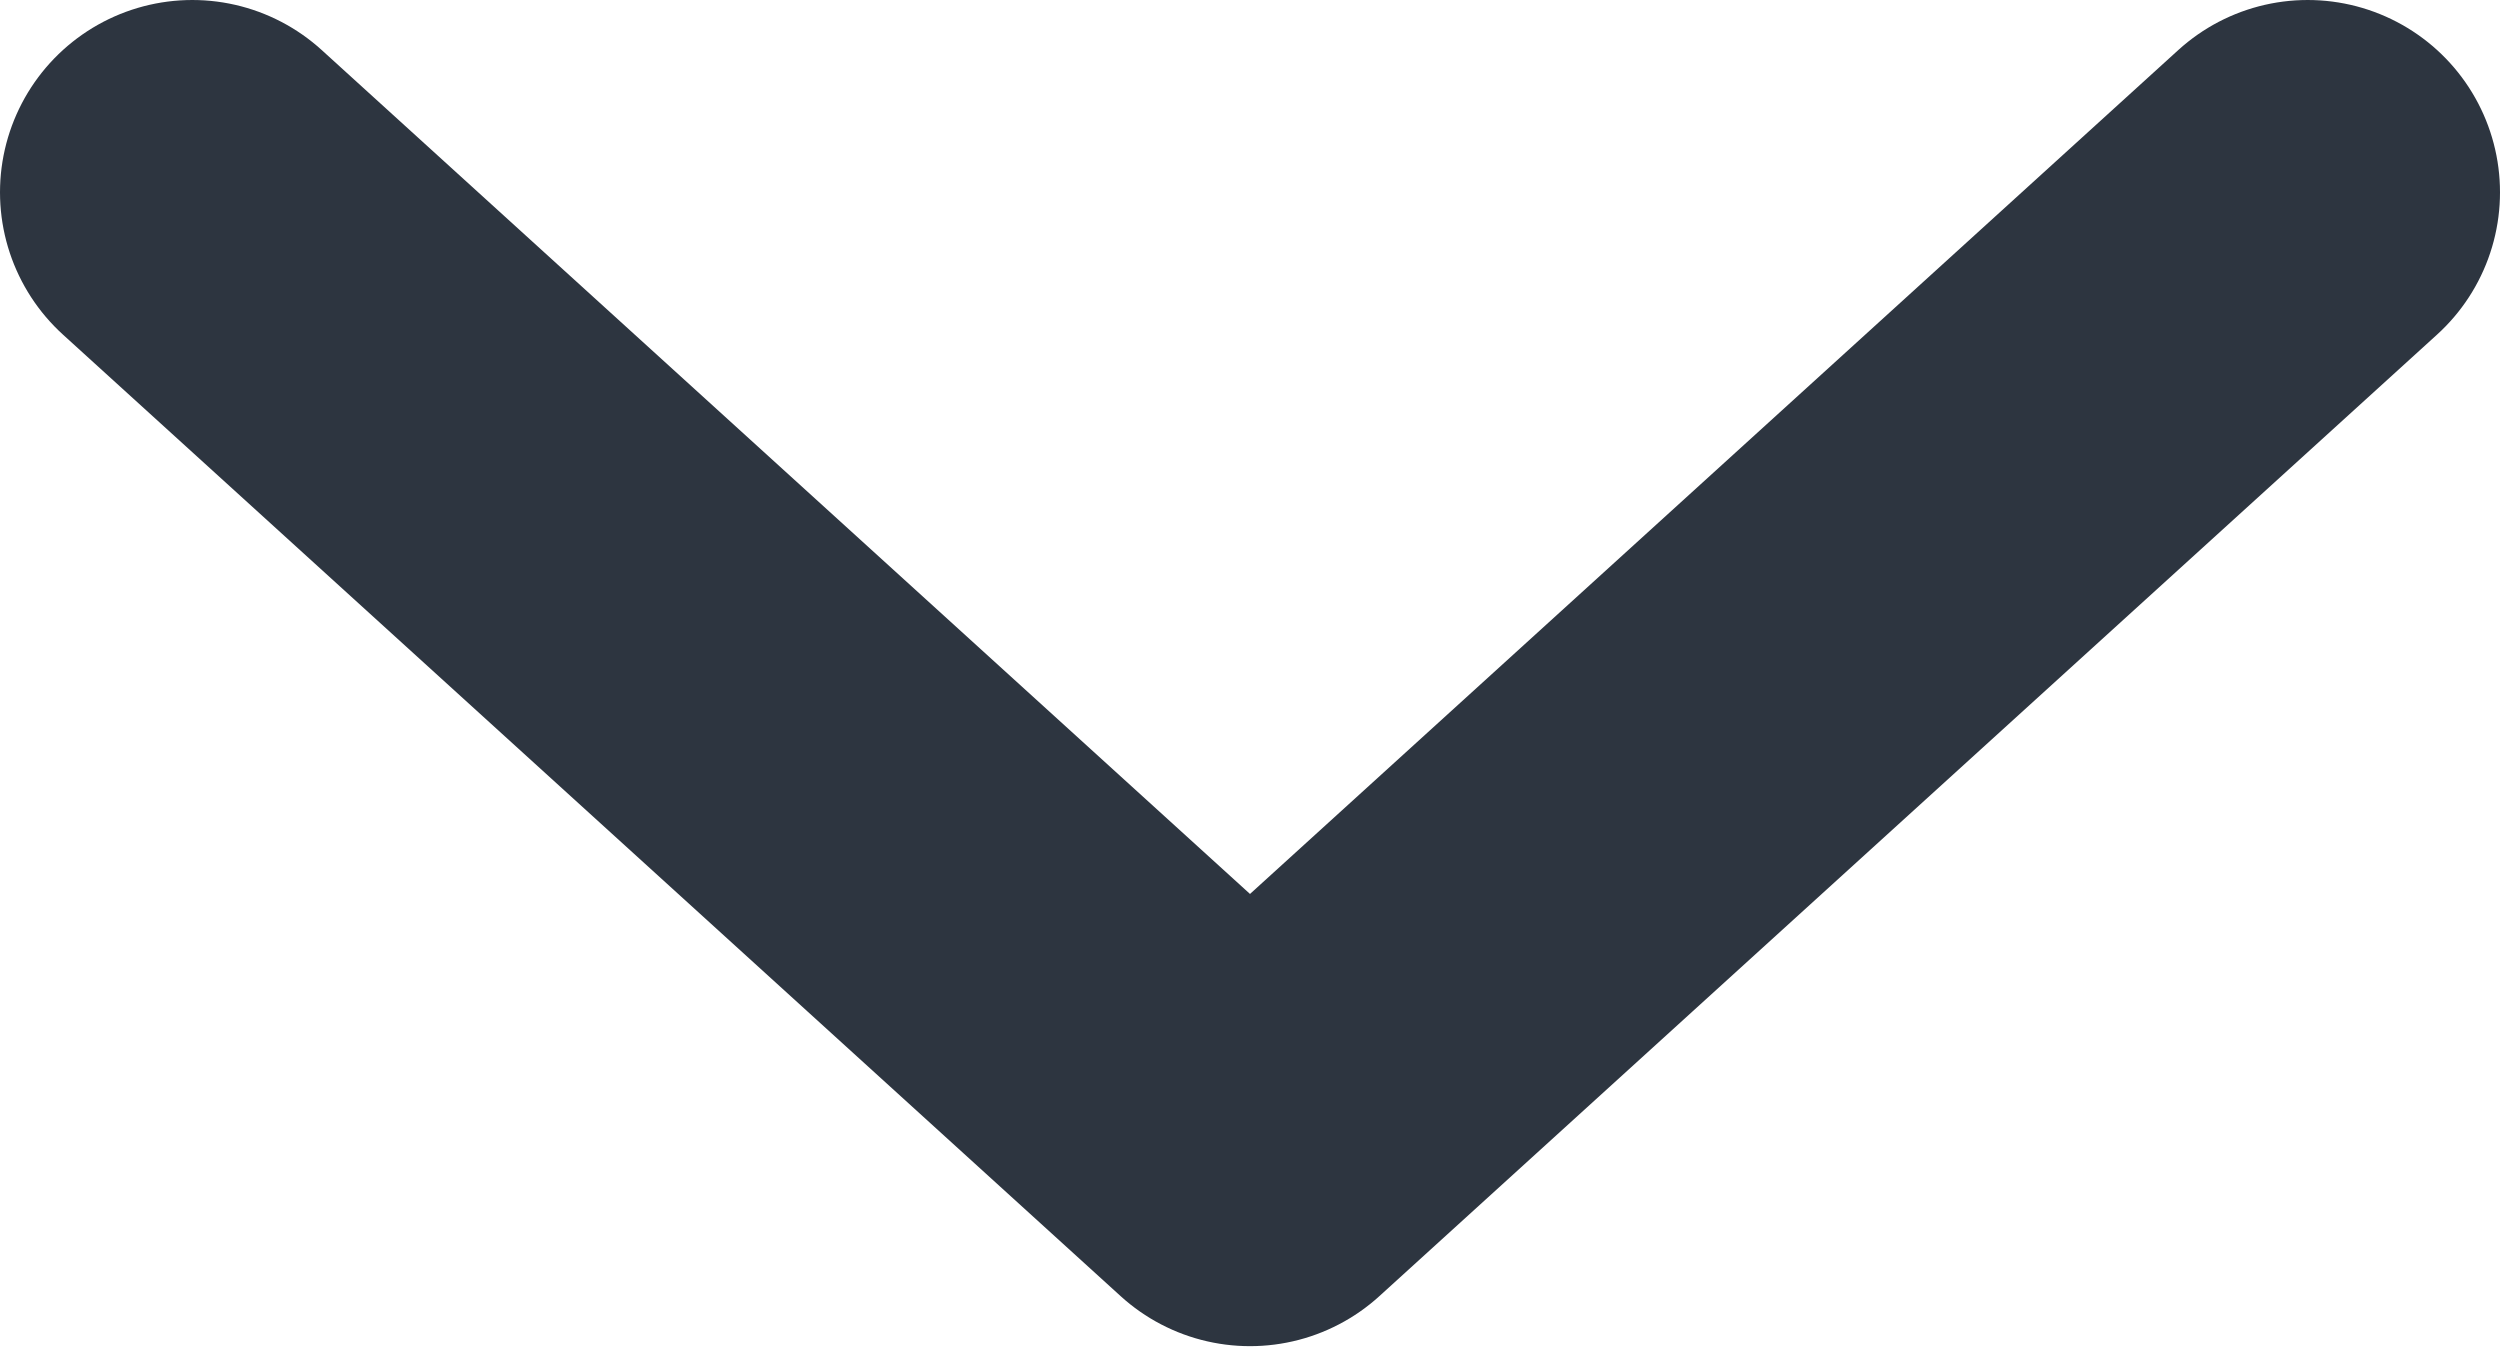
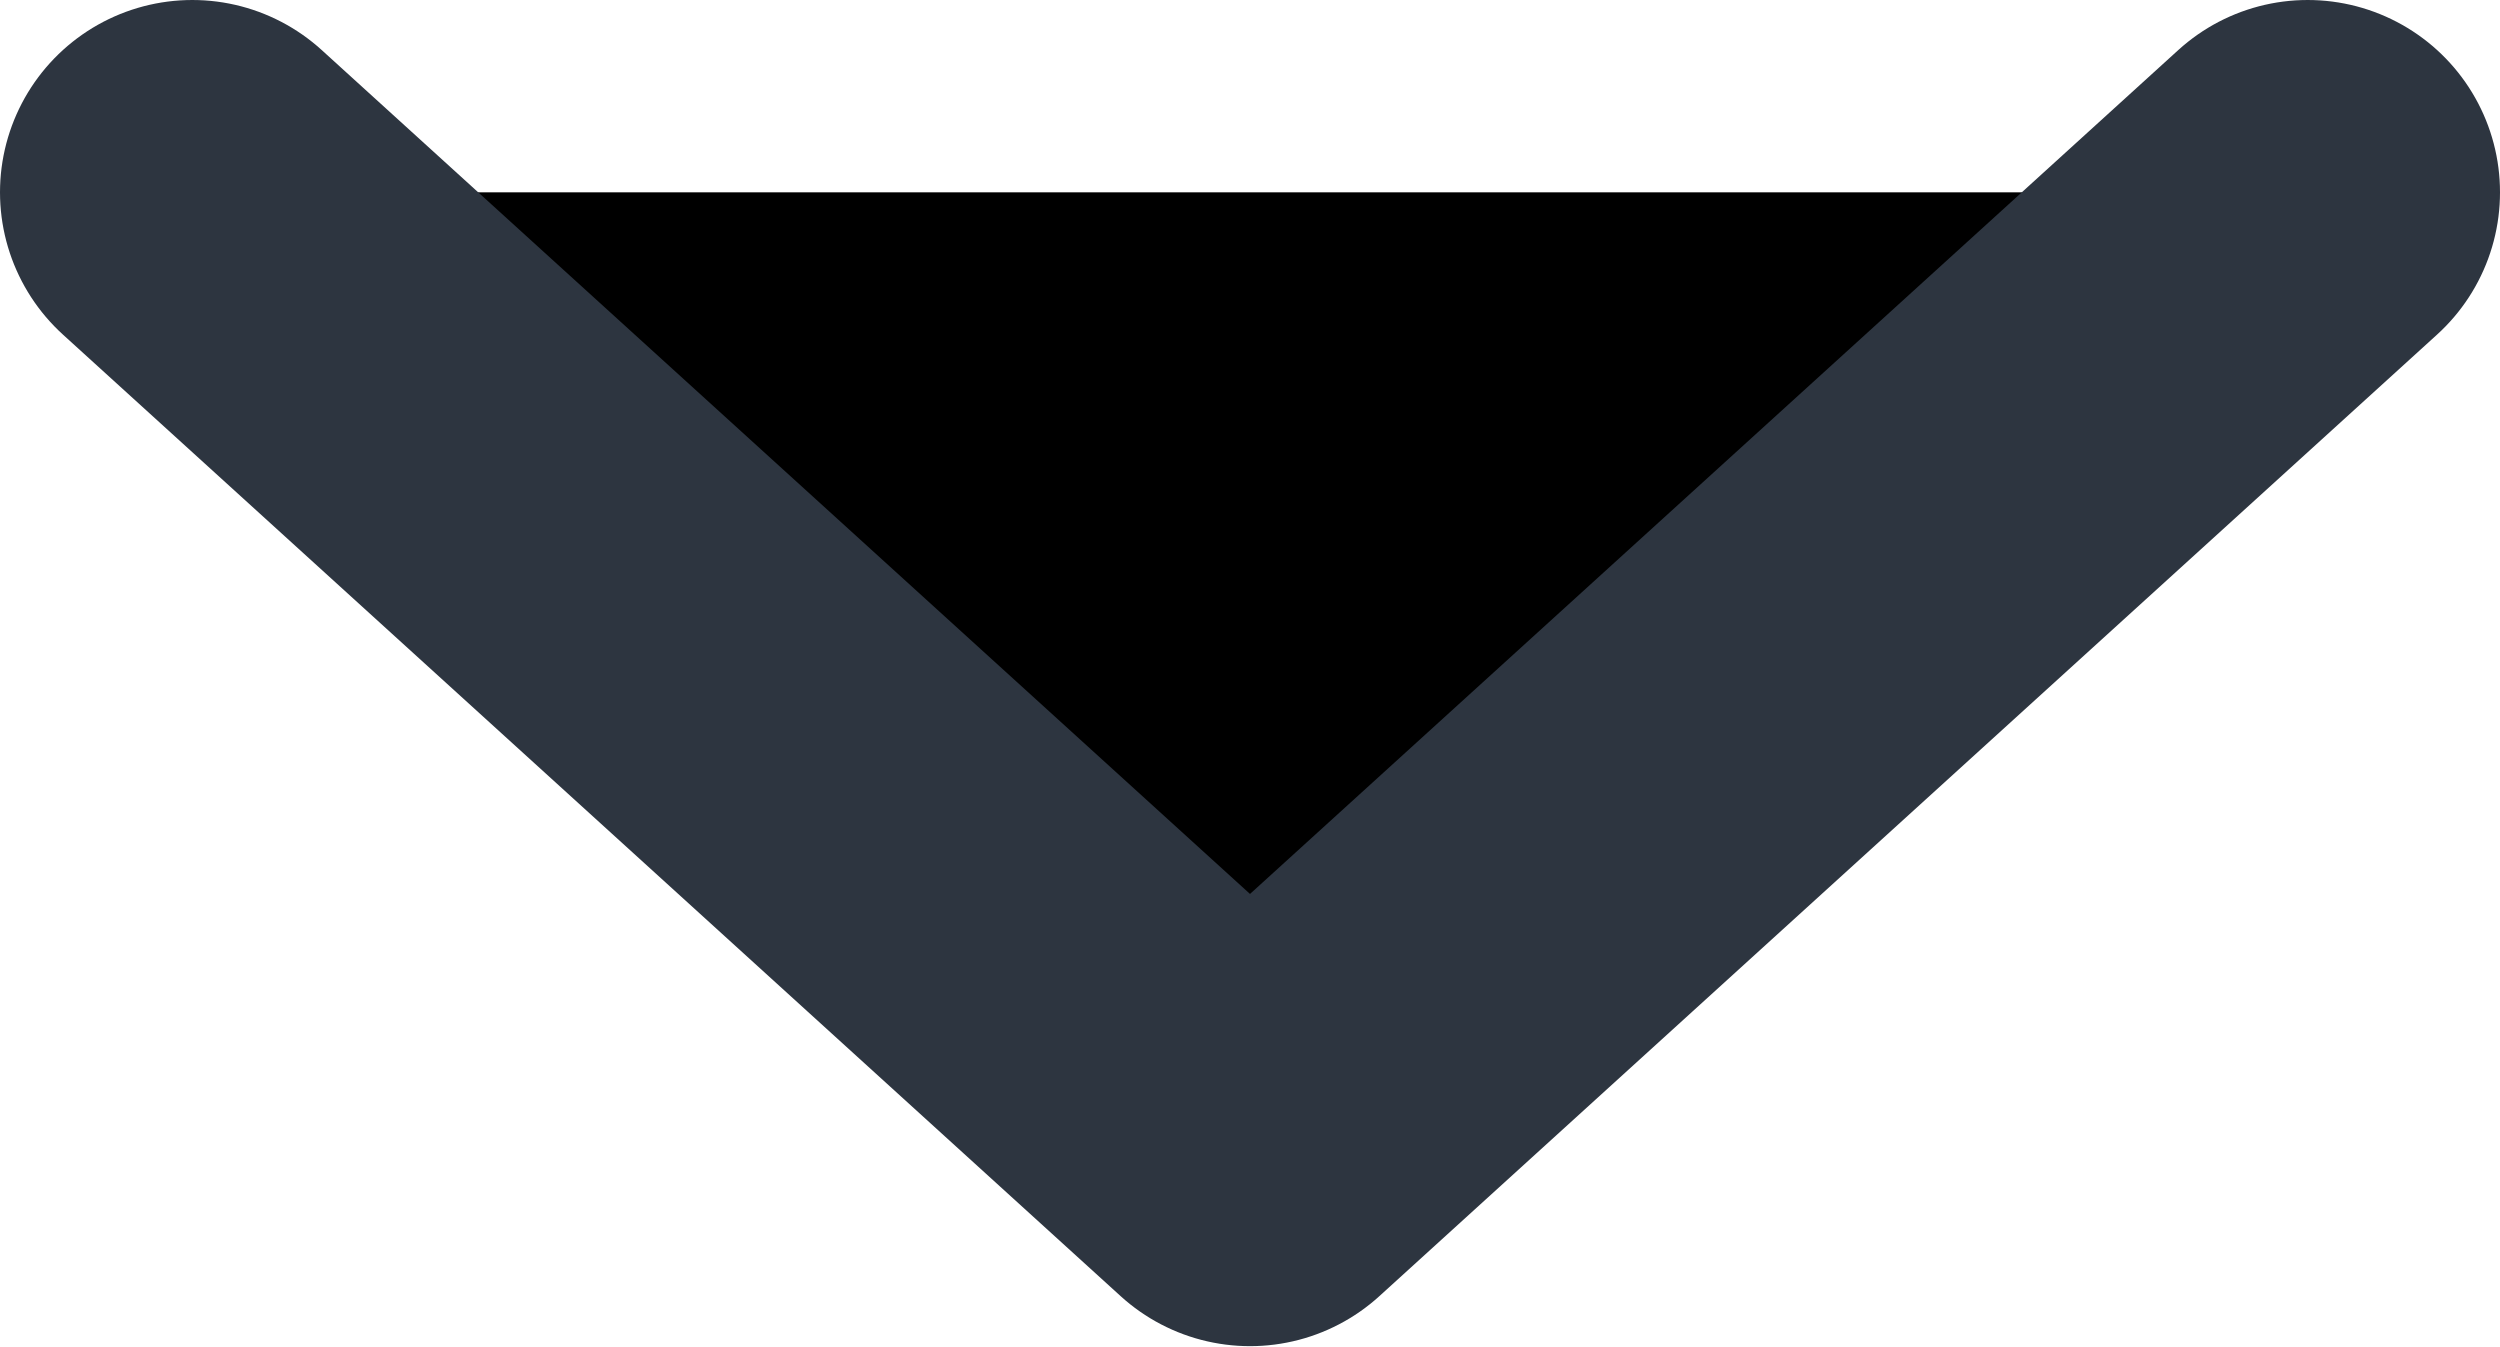
<svg xmlns="http://www.w3.org/2000/svg" width="13" height="7" viewBox="0 0 13 7" fill="none">
-   <path d="M1 1L6.5 6L12 1" stroke="#2D3540" stroke-width="2" stroke-linecap="round" stroke-linejoin="round" />
+   <path d="M1 1L6.5 6L12 1" stroke="#2D3540" stroke-width="2" stroke-linecap="round" stroke-linejoin="round" fill="#000" />
</svg>
